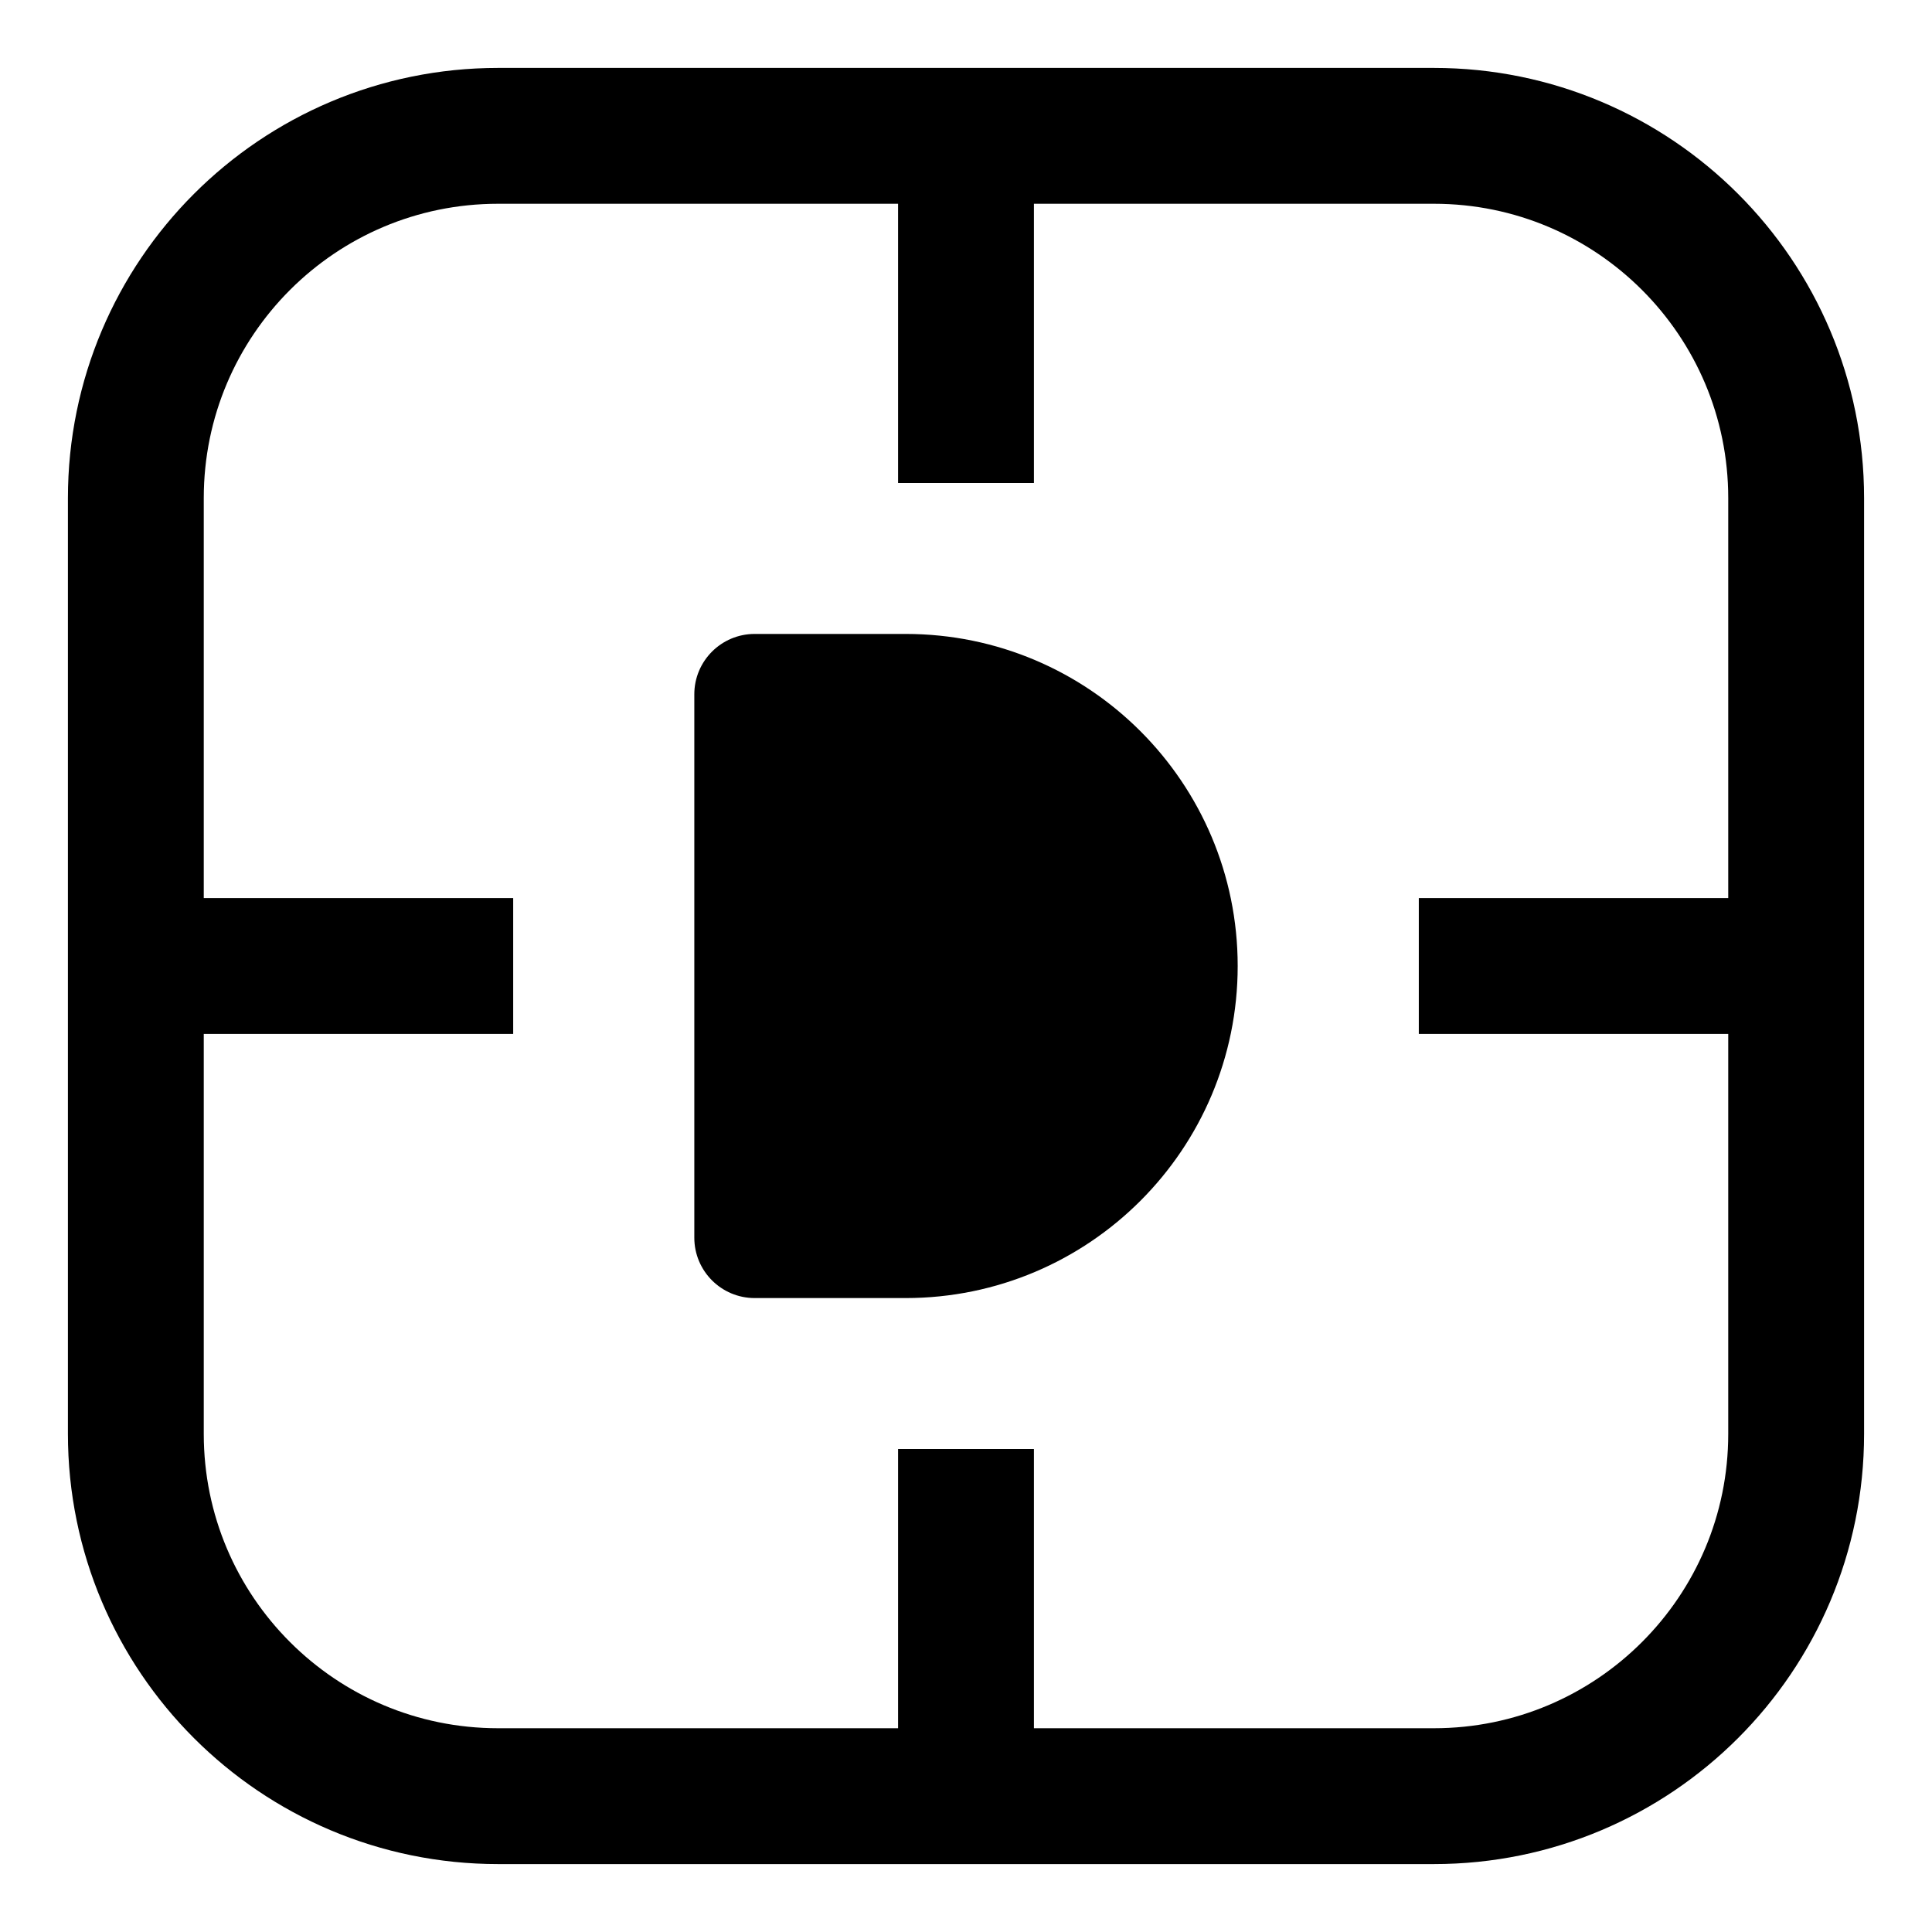
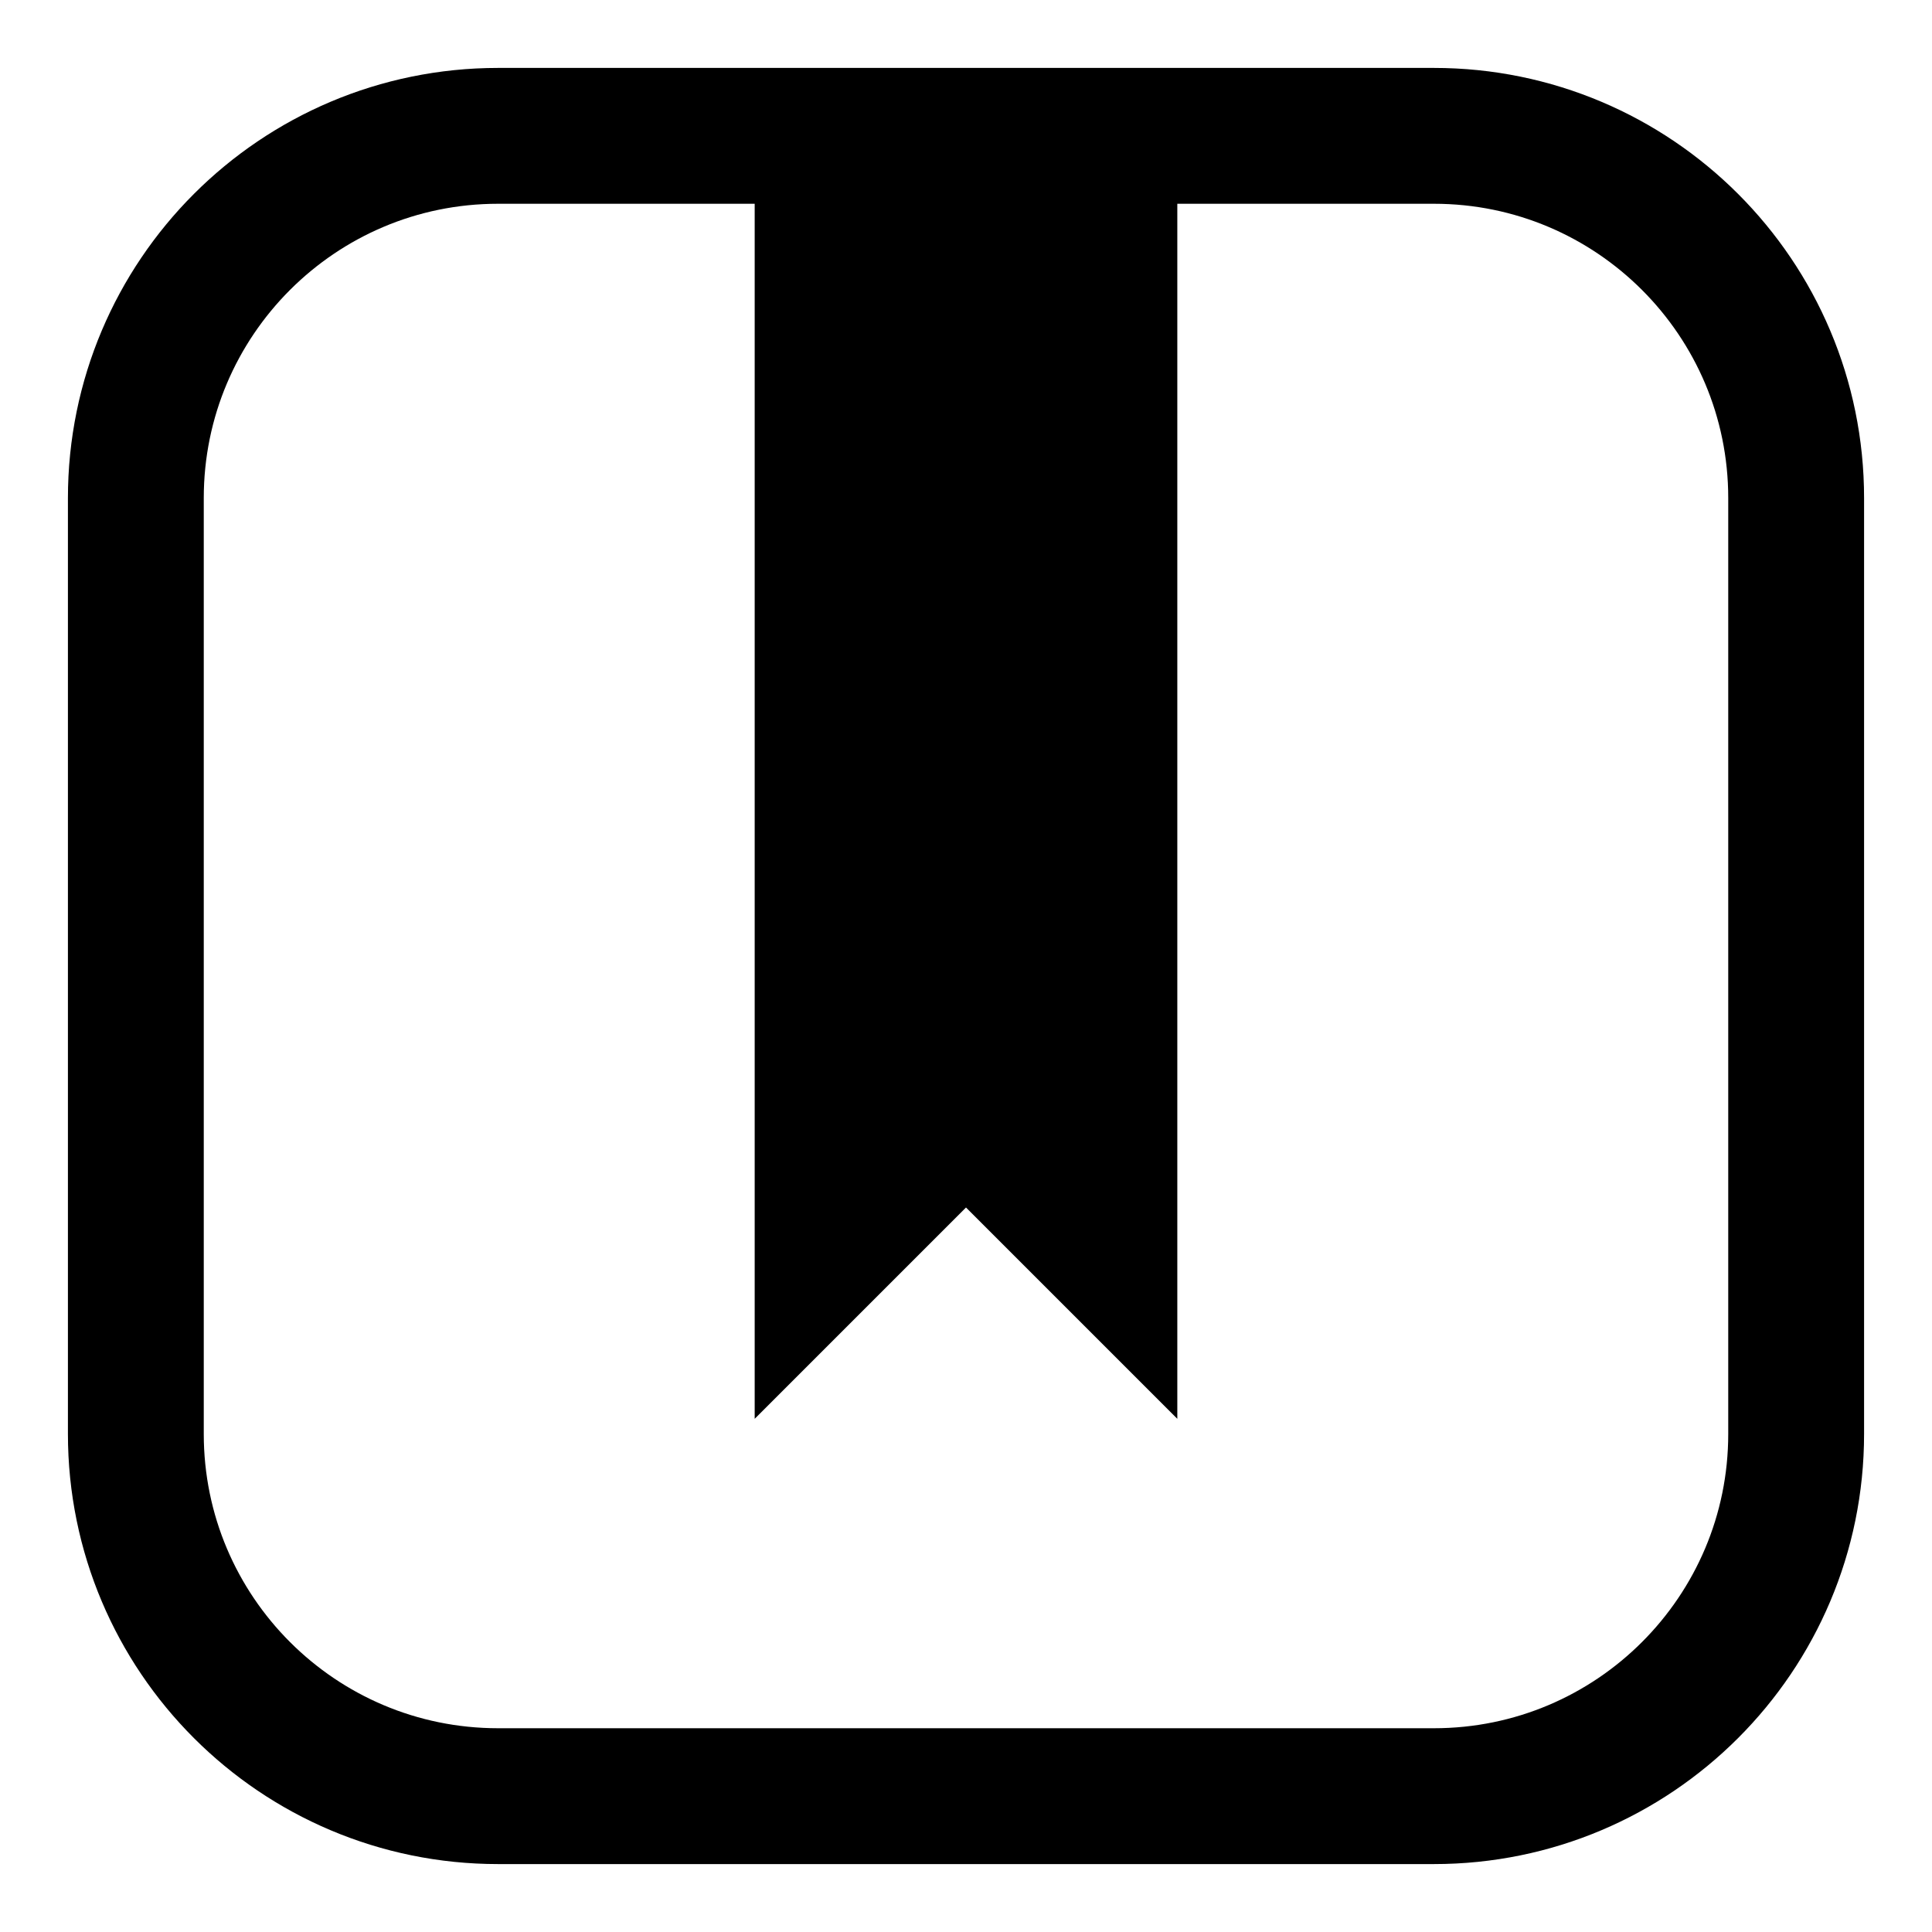
<svg xmlns="http://www.w3.org/2000/svg" viewBox="0 0 64 64" width="64" height="64">
  <rect x="4.5" y="4.5" width="55" height="55" rx="12" fill="none" stroke="#000" stroke-width="4.5" />
-   <path d="M32 5 V16 M32 48 V59 M5 32 H17 M47 32 H59" stroke="#000" stroke-width="4.5" fill="none" />
-   <path d="M25 21 H30 A11 11 0 0 1 30 43 H25 A2 2 0 0 1 23 41 V23 A2 2 0 0 1 25 21 Z" fill="#000" />
+   <path d="M25 5 H39 V47 L32 40 L25 47 Z" fill="#000" />
</svg>
